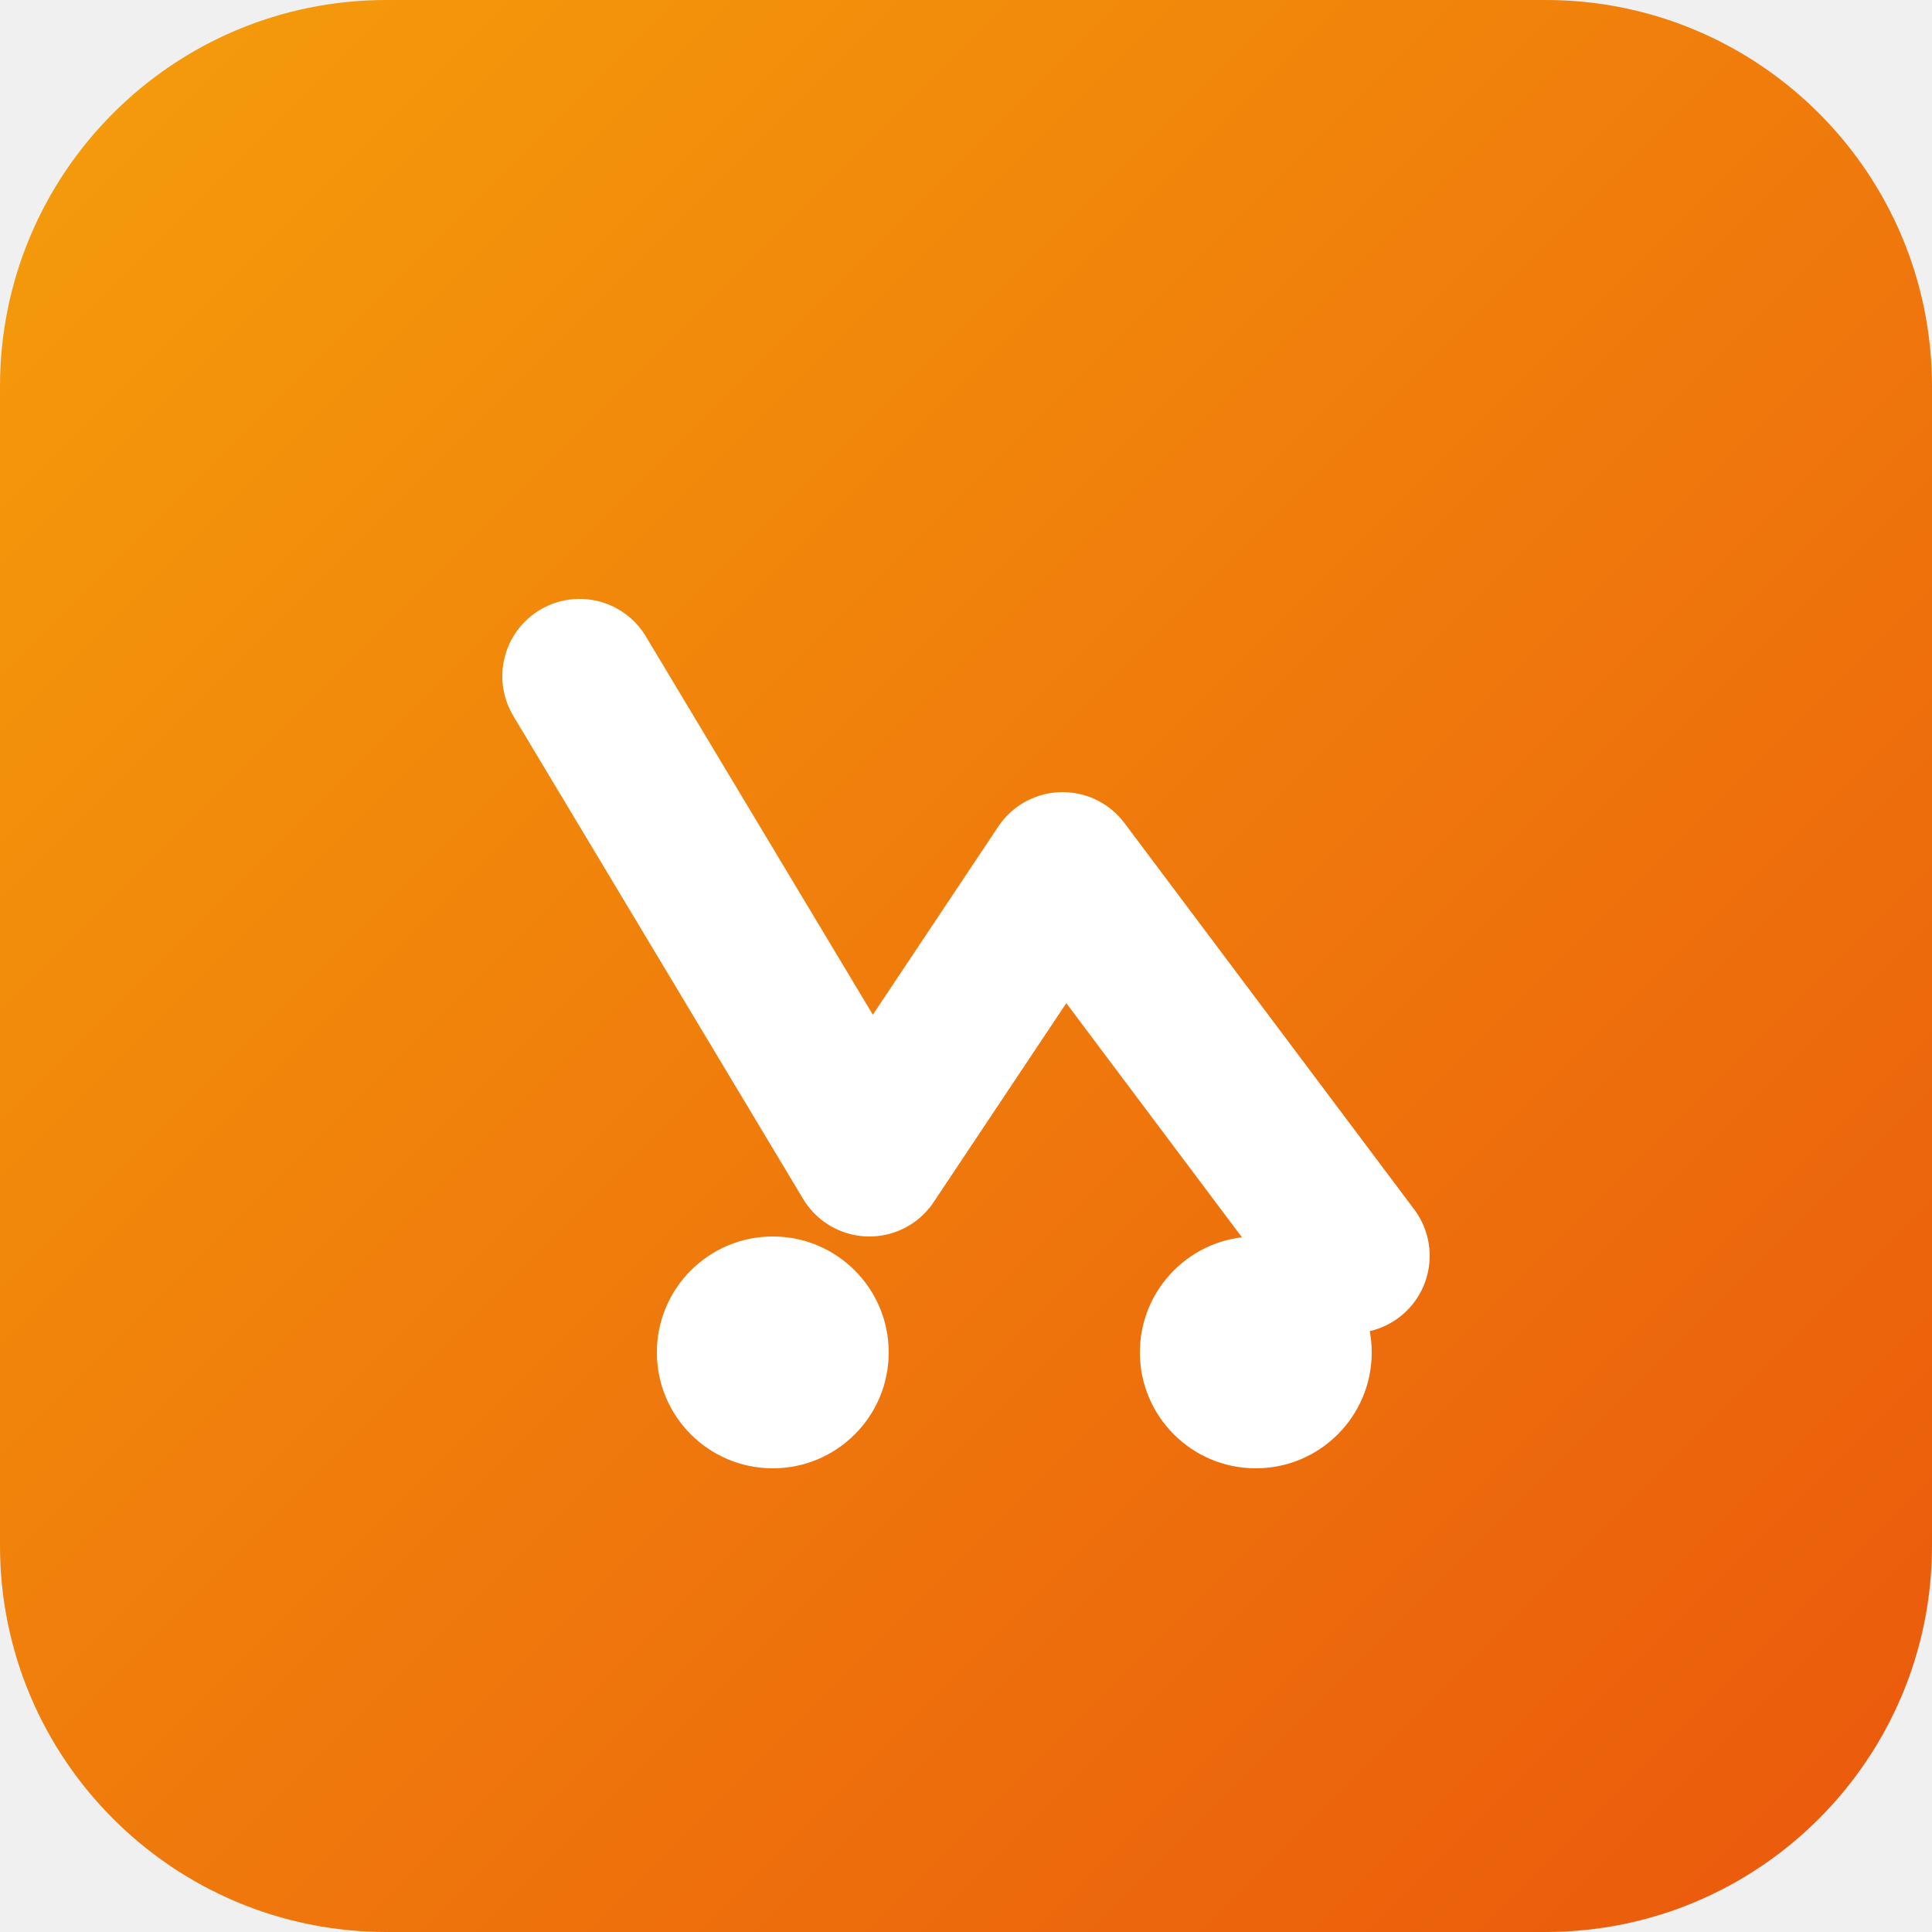
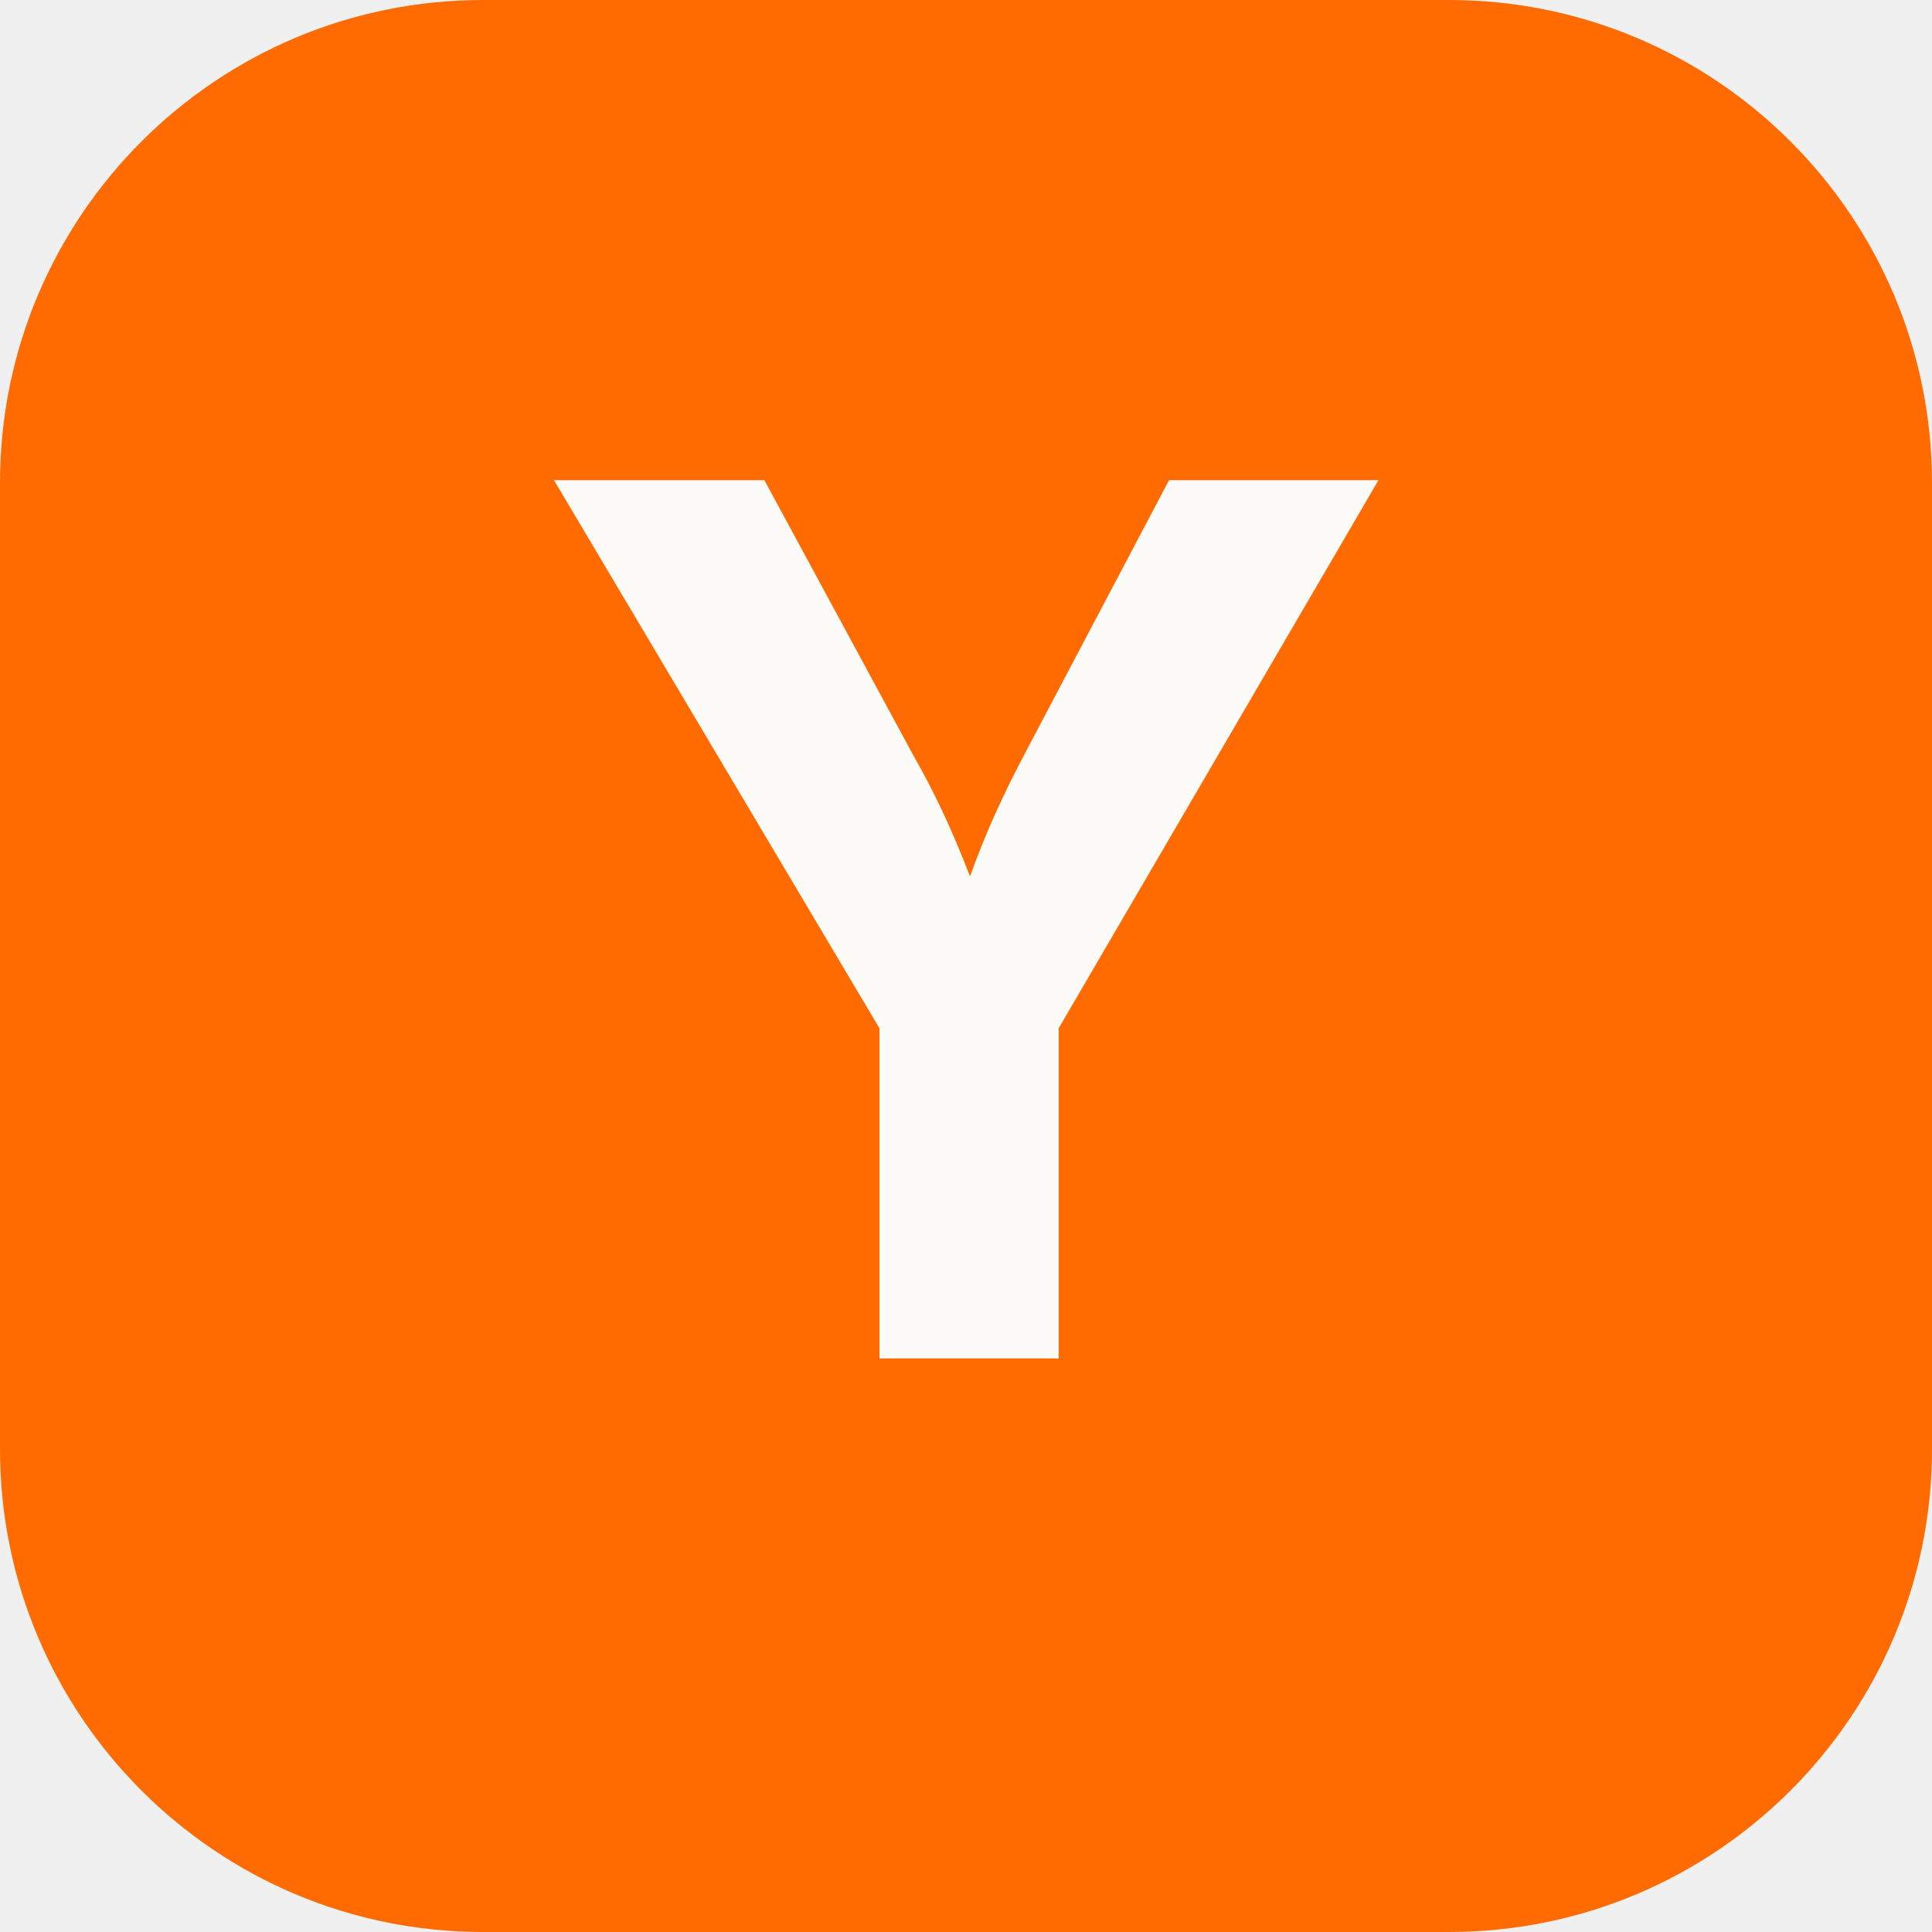
- <svg xmlns="http://www.w3.org/2000/svg" viewBox="0 0 100 100">
-   <defs>
-     <linearGradient id="grad" x1="0%" y1="0%" x2="100%" y2="100%">
-       <stop offset="0%" style="stop-color:#f59e0b" />
-       <stop offset="100%" style="stop-color:#ea580c" />
-     </linearGradient>
-   </defs>
-   <rect width="100" height="100" rx="20" fill="url(#grad)" />
-   <path d="M30 35 L45 60 L55 45 L70 65" stroke="white" stroke-width="8" stroke-linecap="round" stroke-linejoin="round" fill="none" />
-   <circle cx="40" cy="70" r="6" fill="white" />
-   <circle cx="65" cy="70" r="6" fill="white" />
+ <svg xmlns="http://www.w3.org/2000/svg" viewBox="0 0 32 32" width="32" height="32" role="img" aria-label="Yebo">
+   <rect width="32" height="32" rx="8" fill="#FF6B00" />
+   <text x="16" y="22.5" text-anchor="middle" font-family="system-ui,-apple-system,'Segoe UI',sans-serif" font-size="20" font-weight="700" fill="#fdfbf7">Y</text>
</svg>
